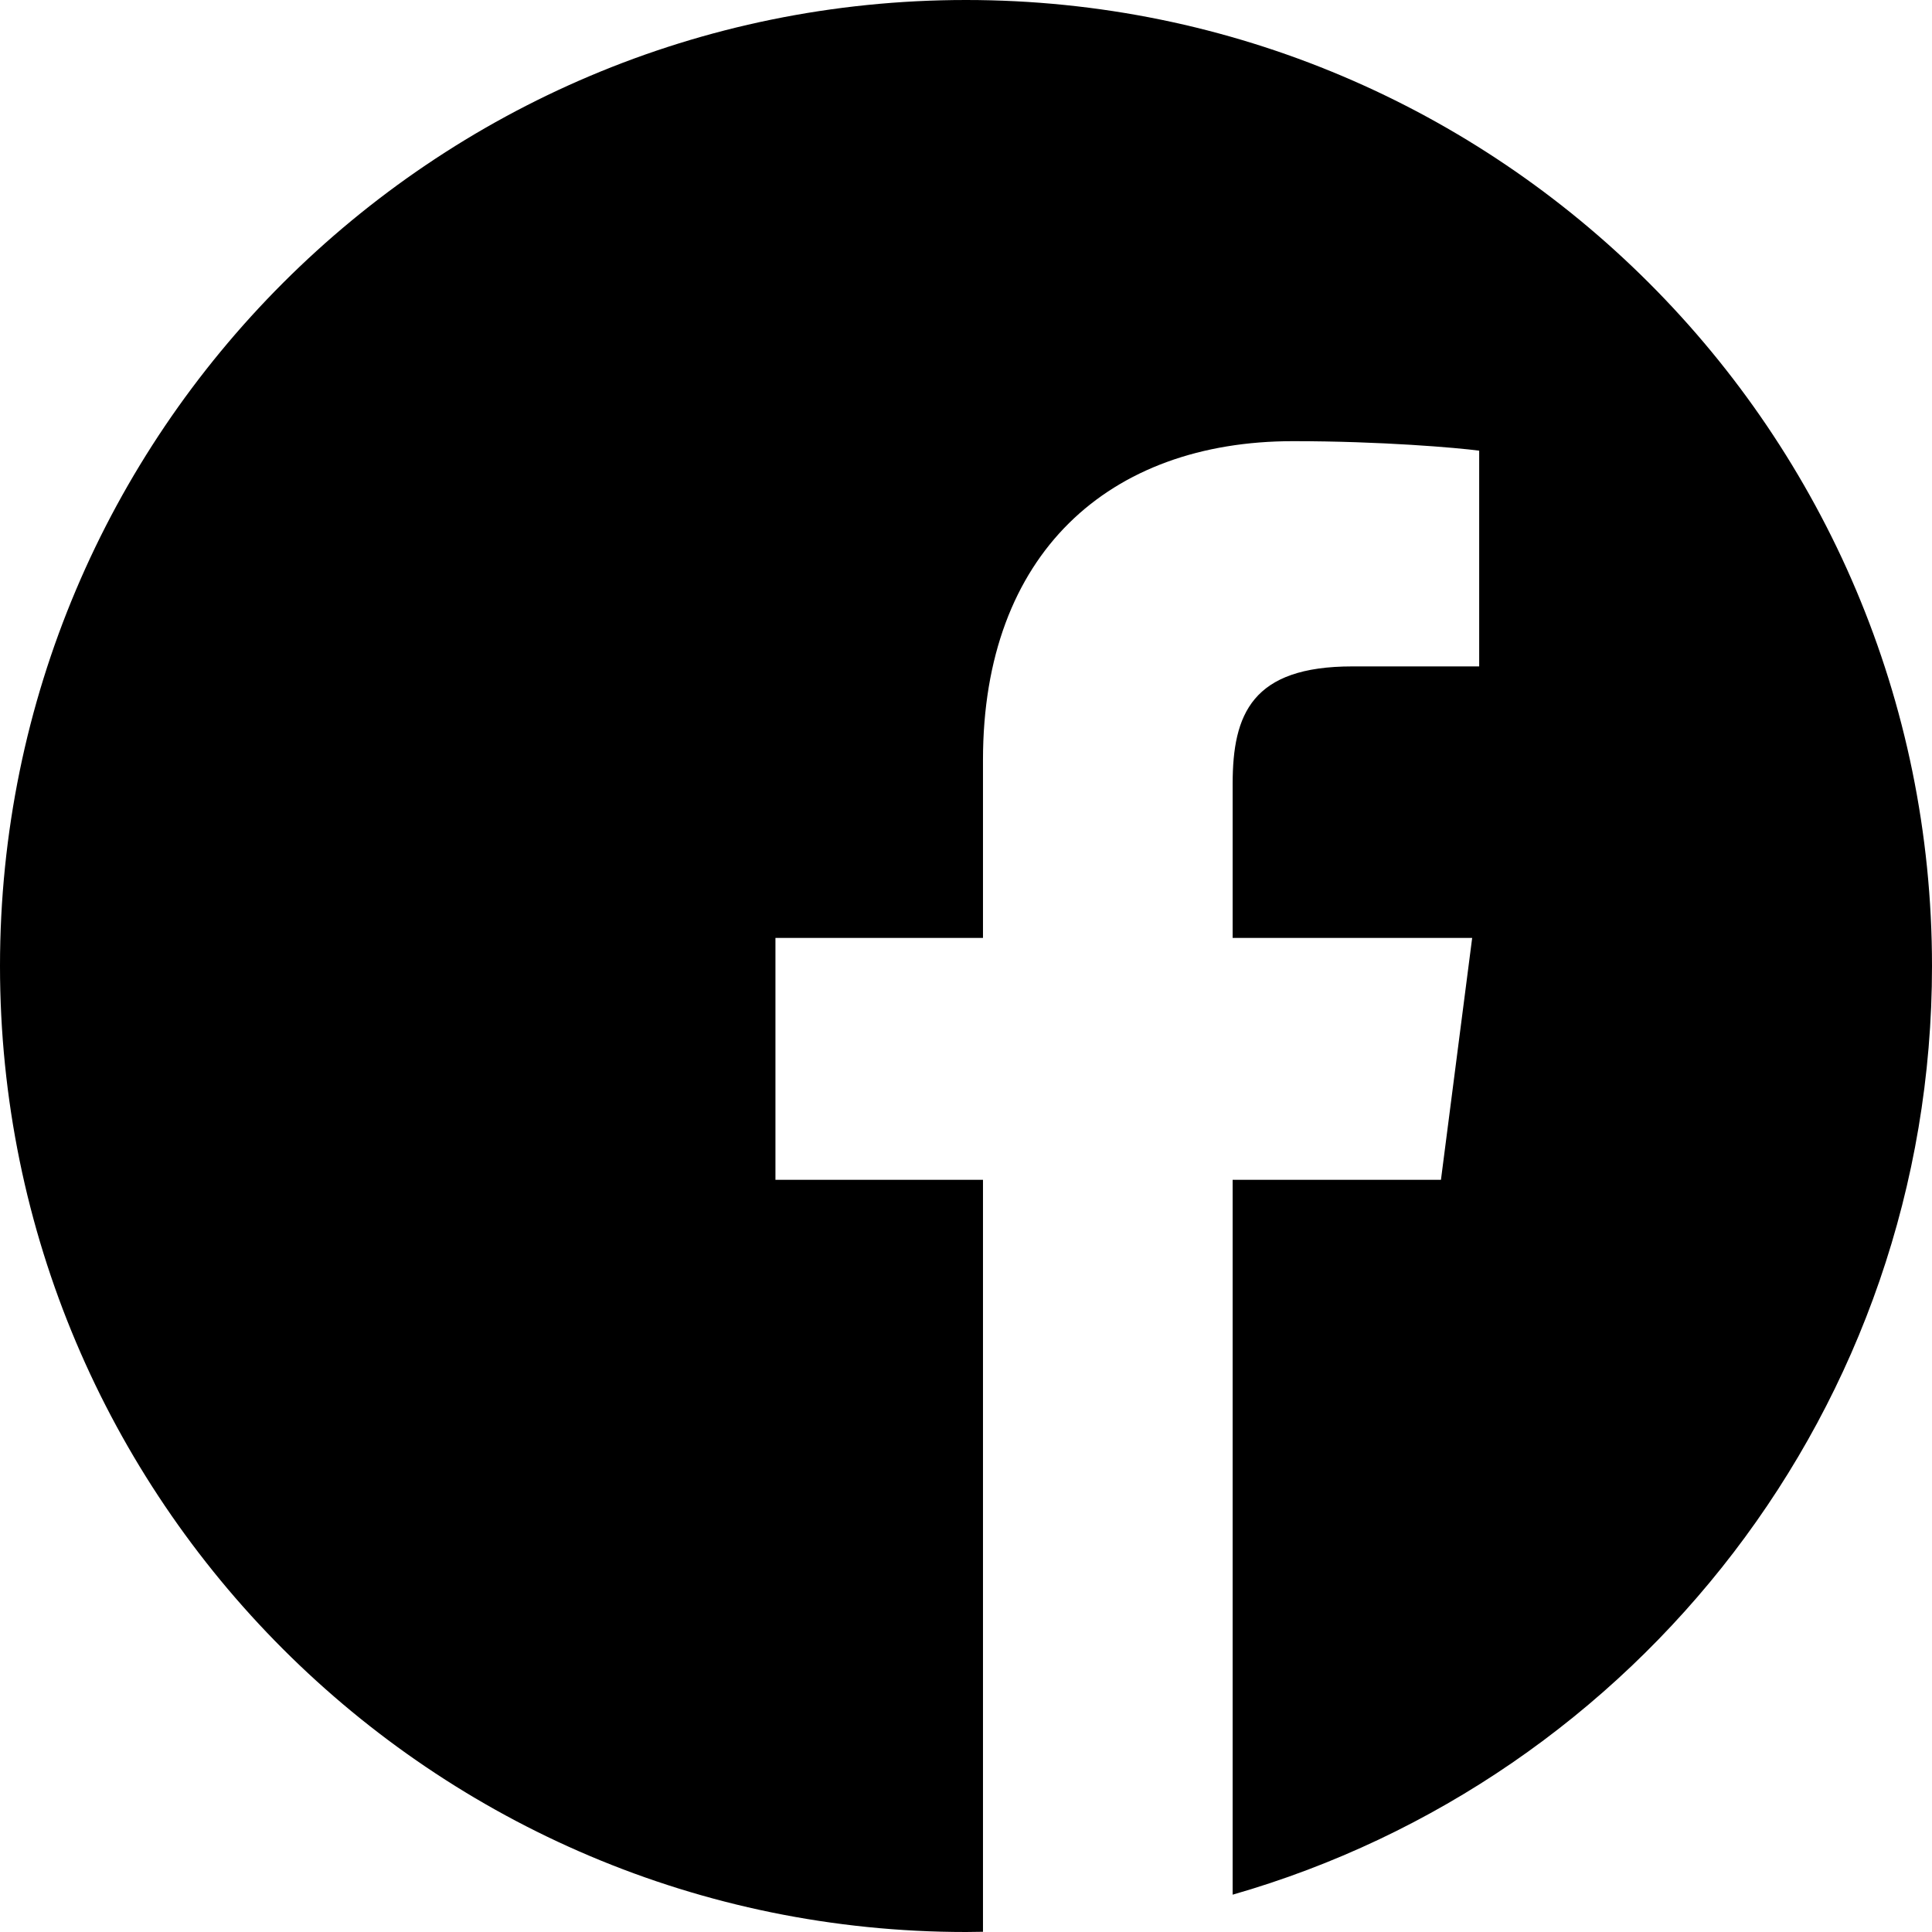
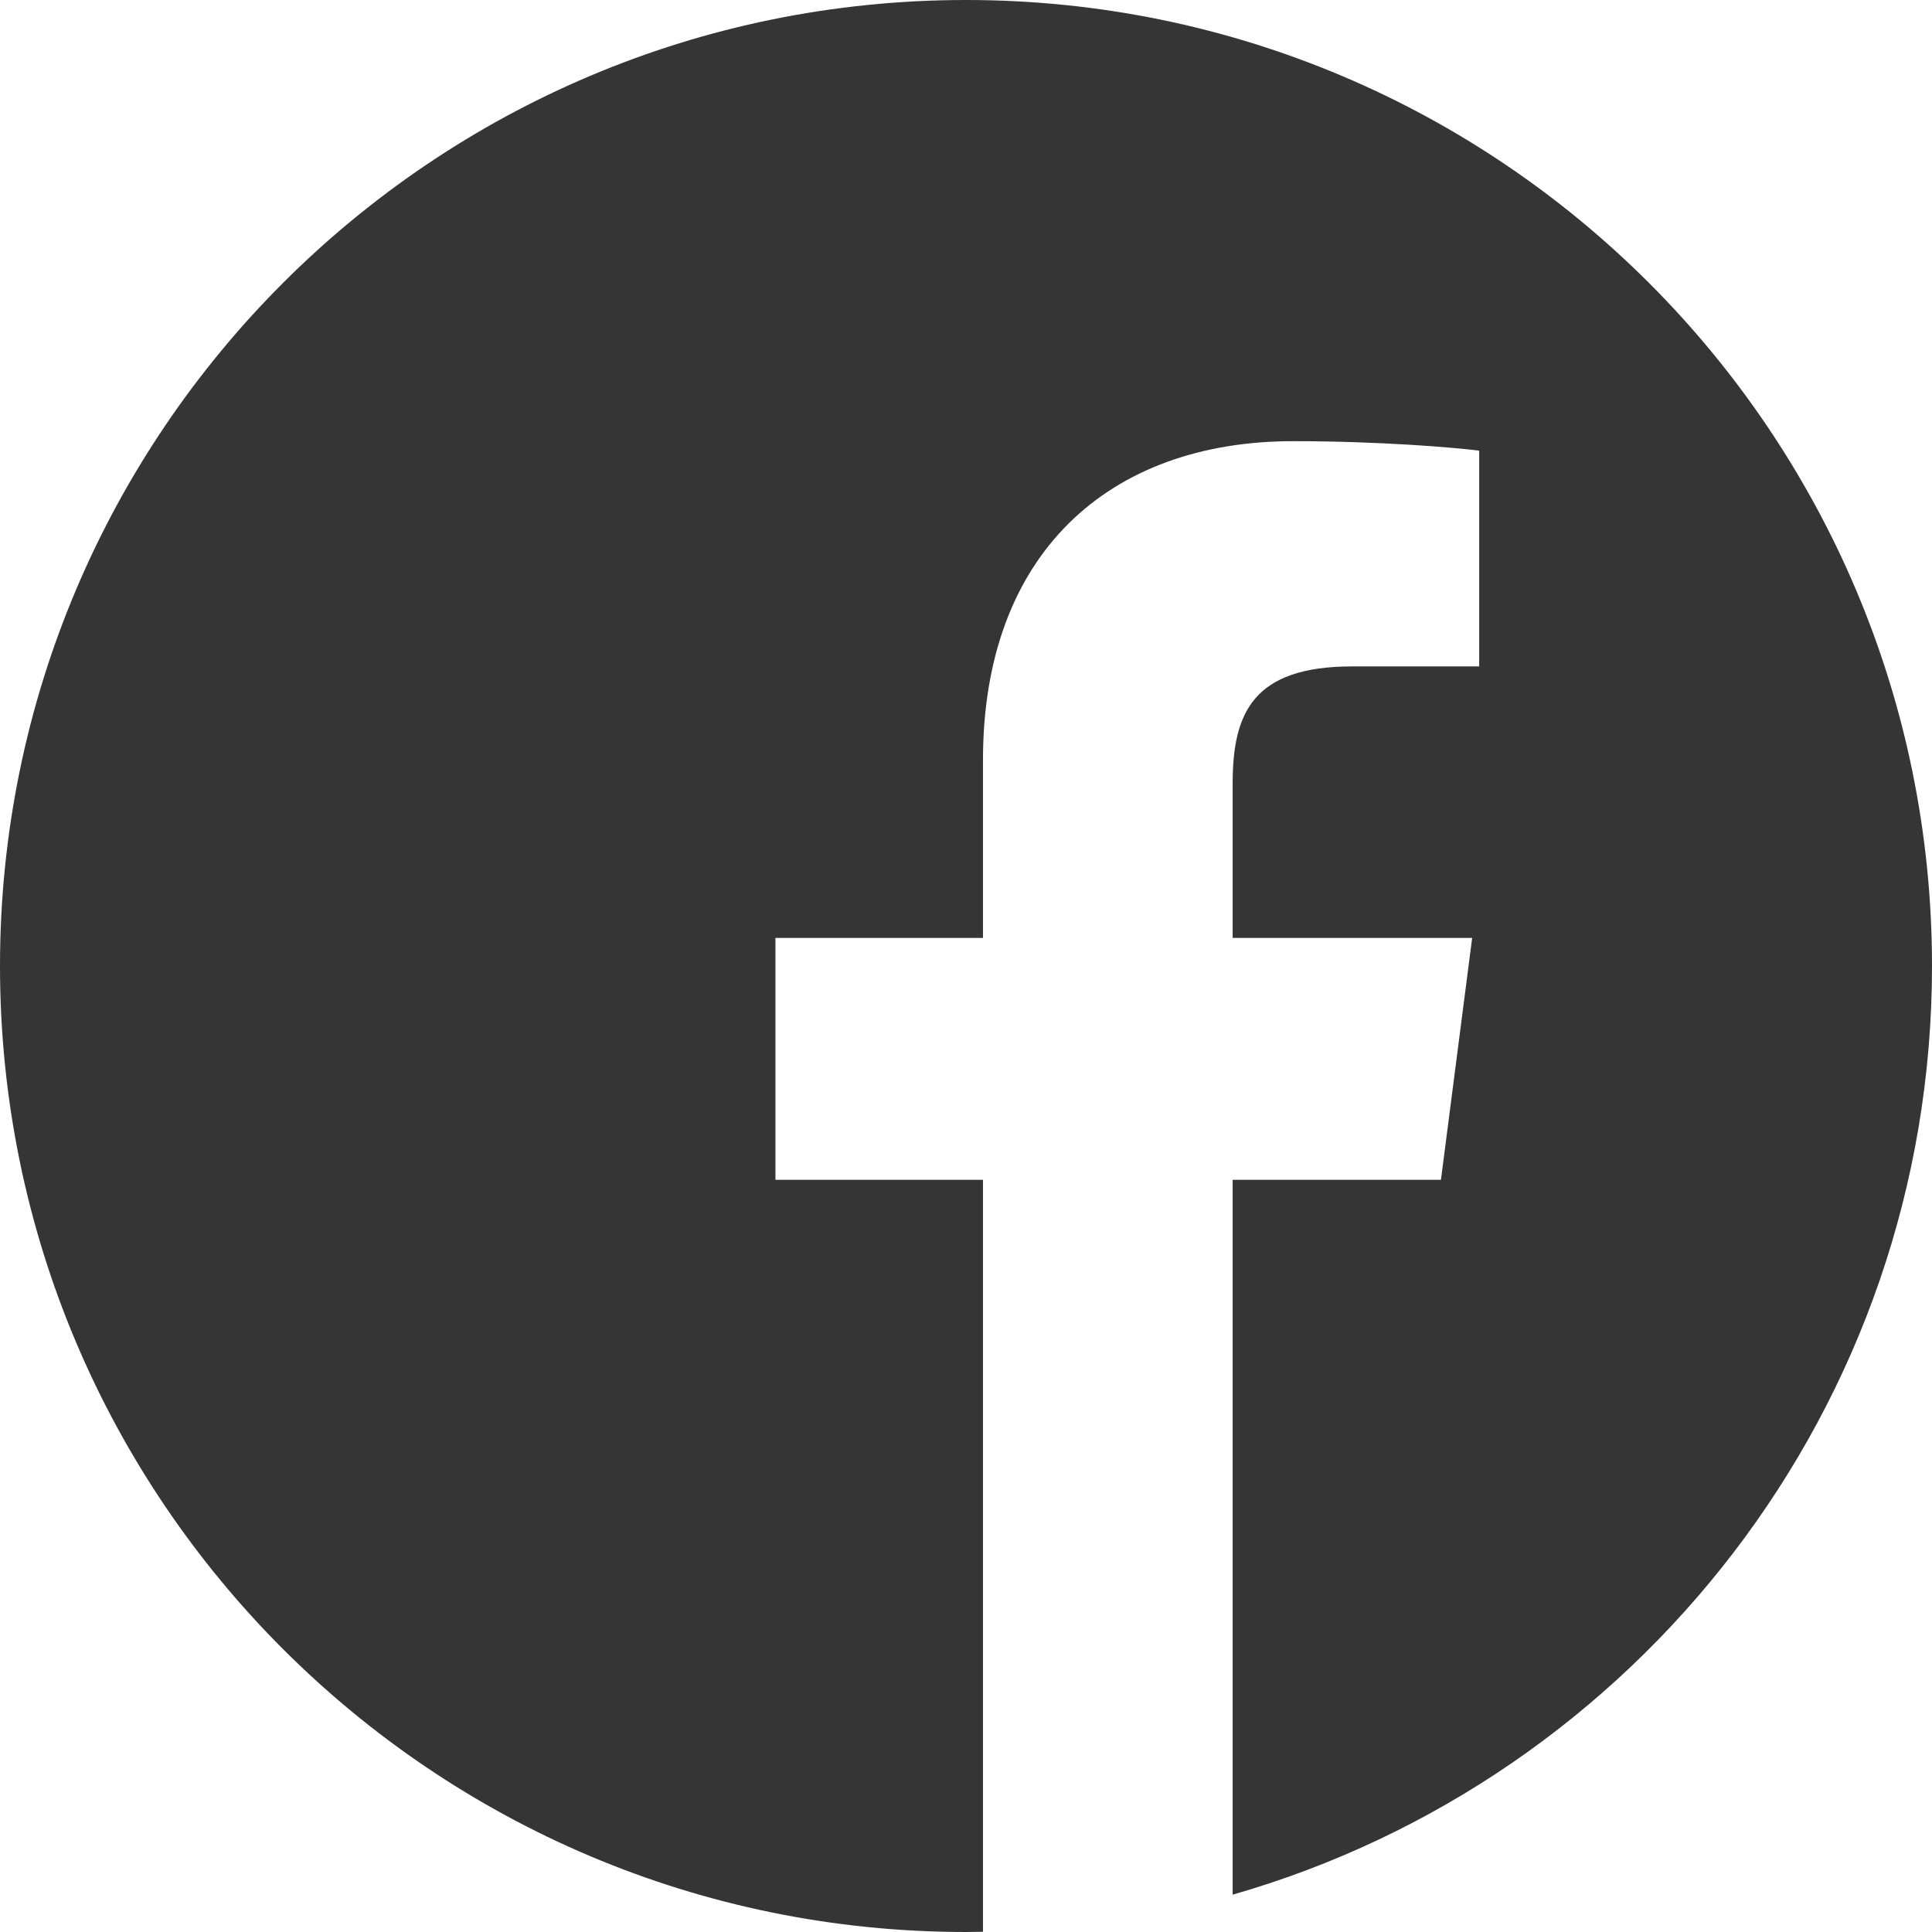
- <svg xmlns="http://www.w3.org/2000/svg" height="512pt" viewBox="0 0 512 512" width="512pt">
-   <path d="m297.277 508.668c-2.133.348-4.273.668-6.422.961 2.148-.293 4.289-.613 6.422-.961zm0 0" />
-   <path d="m302.398 507.793c-1.02.188-2.039.359-3.059.535 1.02-.176 2.039-.348 3.059-.535zm0 0" />
-   <path d="m285.137 510.34c-2.496.281-5.008.531-7.527.742 2.52-.211 5.031-.461 7.527-.742zm0 0" />
-   <path d="m290.055 509.738c-1.199.16-2.406.309-3.609.449 1.203-.141 2.41-.289 3.609-.449zm0 0" />
-   <path d="m309.367 506.41c-.898.191-1.801.383-2.703.566.902-.184 1.805-.375 2.703-.566zm0 0" />
-   <path d="m326.664 502.113c-.727.207-1.453.402-2.18.605.727-.203 1.453-.398 2.18-.605zm0 0" />
-   <path d="m321.434 503.543c-.789.207-1.582.418-2.375.617.793-.199 1.586-.406 2.375-.617zm0 0" />
-   <path d="m314.59 505.254c-.836.195-1.68.379-2.523.566.844-.188 1.688-.371 2.523-.566zm0 0" />
-   <path d="m277.527 511.09c-1.348.113-2.695.215-4.047.305 1.352-.09 2.699-.191 4.047-.305zm0 0" />
-   <path d="m512 256c0-141.363-114.637-256-256-256s-256 114.637-256 256 114.637 256 256 256c1.504 0 3-.031 4.5-.059v-199.285h-55v-64.098h55v-47.168c0-54.703 33.395-84.477 82.191-84.477 23.367 0 43.453 1.742 49.309 2.52v57.172h-33.648c-26.547 0-31.688 12.617-31.688 31.129v40.824h63.477l-8.273 64.098h-55.203v189.453c107.004-30.676 185.336-129.258 185.336-246.109zm0 0" />
-   <path d="m272.914 511.43c-2.664.172-5.34.309-8.023.398 2.684-.09 5.359-.227 8.023-.398zm0 0" />
-   <path d="m264.754 511.836c-1.414.047-2.832.082-4.25.105 1.418-.023 2.836-.059 4.25-.105zm0 0" />
+ <svg xmlns="http://www.w3.org/2000/svg" width="512" height="512" viewBox="0 0 512 512" fill="none">
+   <path d="M297.277 508.668C295.145 509.016 293.004 509.336 290.855 509.629C293.004 509.336 295.145 509.016 297.277 508.668Z" fill="#353535" />
+   <path d="M302.398 507.793C301.379 507.98 300.359 508.152 299.34 508.328C300.359 508.152 301.379 507.98 302.398 507.793Z" fill="#353535" />
+   <path d="M285.137 510.34C282.641 510.621 280.129 510.871 277.609 511.082C280.129 510.871 282.641 510.621 285.137 510.34Z" fill="#353535" />
+   <path d="M290.055 509.738C288.855 509.898 287.648 510.047 286.445 510.188C287.648 510.047 288.855 509.898 290.055 509.738Z" fill="#353535" />
+   <path d="M309.367 506.41C308.469 506.602 307.566 506.793 306.664 506.977C307.566 506.793 308.469 506.602 309.367 506.41Z" fill="#353535" />
+   <path d="M326.664 502.113C325.938 502.32 325.211 502.516 324.484 502.719C325.211 502.516 325.938 502.32 326.664 502.113Z" fill="#353535" />
+   <path d="M321.434 503.543C320.645 503.75 319.852 503.961 319.059 504.16C319.852 503.961 320.645 503.754 321.434 503.543Z" fill="#353535" />
+   <path d="M314.59 505.254C313.754 505.449 312.91 505.633 312.066 505.82C312.91 505.633 313.754 505.449 314.59 505.254Z" fill="#353535" />
+   <path d="M277.527 511.09C276.18 511.203 274.832 511.305 273.48 511.395C274.832 511.305 276.18 511.203 277.527 511.09Z" fill="#353535" />
+   <path d="M512 256C512 114.637 397.363 0 256 0C114.637 0 0 114.637 0 256C0 397.363 114.637 512 256 512C257.504 512 259 511.969 260.5 511.941V312.656H205.5V248.559H260.5V201.391C260.5 146.688 293.895 116.914 342.691 116.914C366.059 116.914 386.145 118.656 392 119.434V176.605H358.352C331.805 176.605 326.664 189.223 326.664 207.734V248.559H390.141L381.867 312.656H326.664V502.109C433.668 471.434 512 372.852 512 256Z" fill="#353535" />
+   <path d="M272.914 511.43C270.25 511.602 267.574 511.738 264.891 511.828C267.574 511.738 270.25 511.602 272.914 511.43Z" fill="#353535" />
+   <path d="M264.754 511.836C263.34 511.883 261.922 511.918 260.504 511.941C261.922 511.918 263.34 511.883 264.754 511.836Z" fill="#353535" />
</svg>
